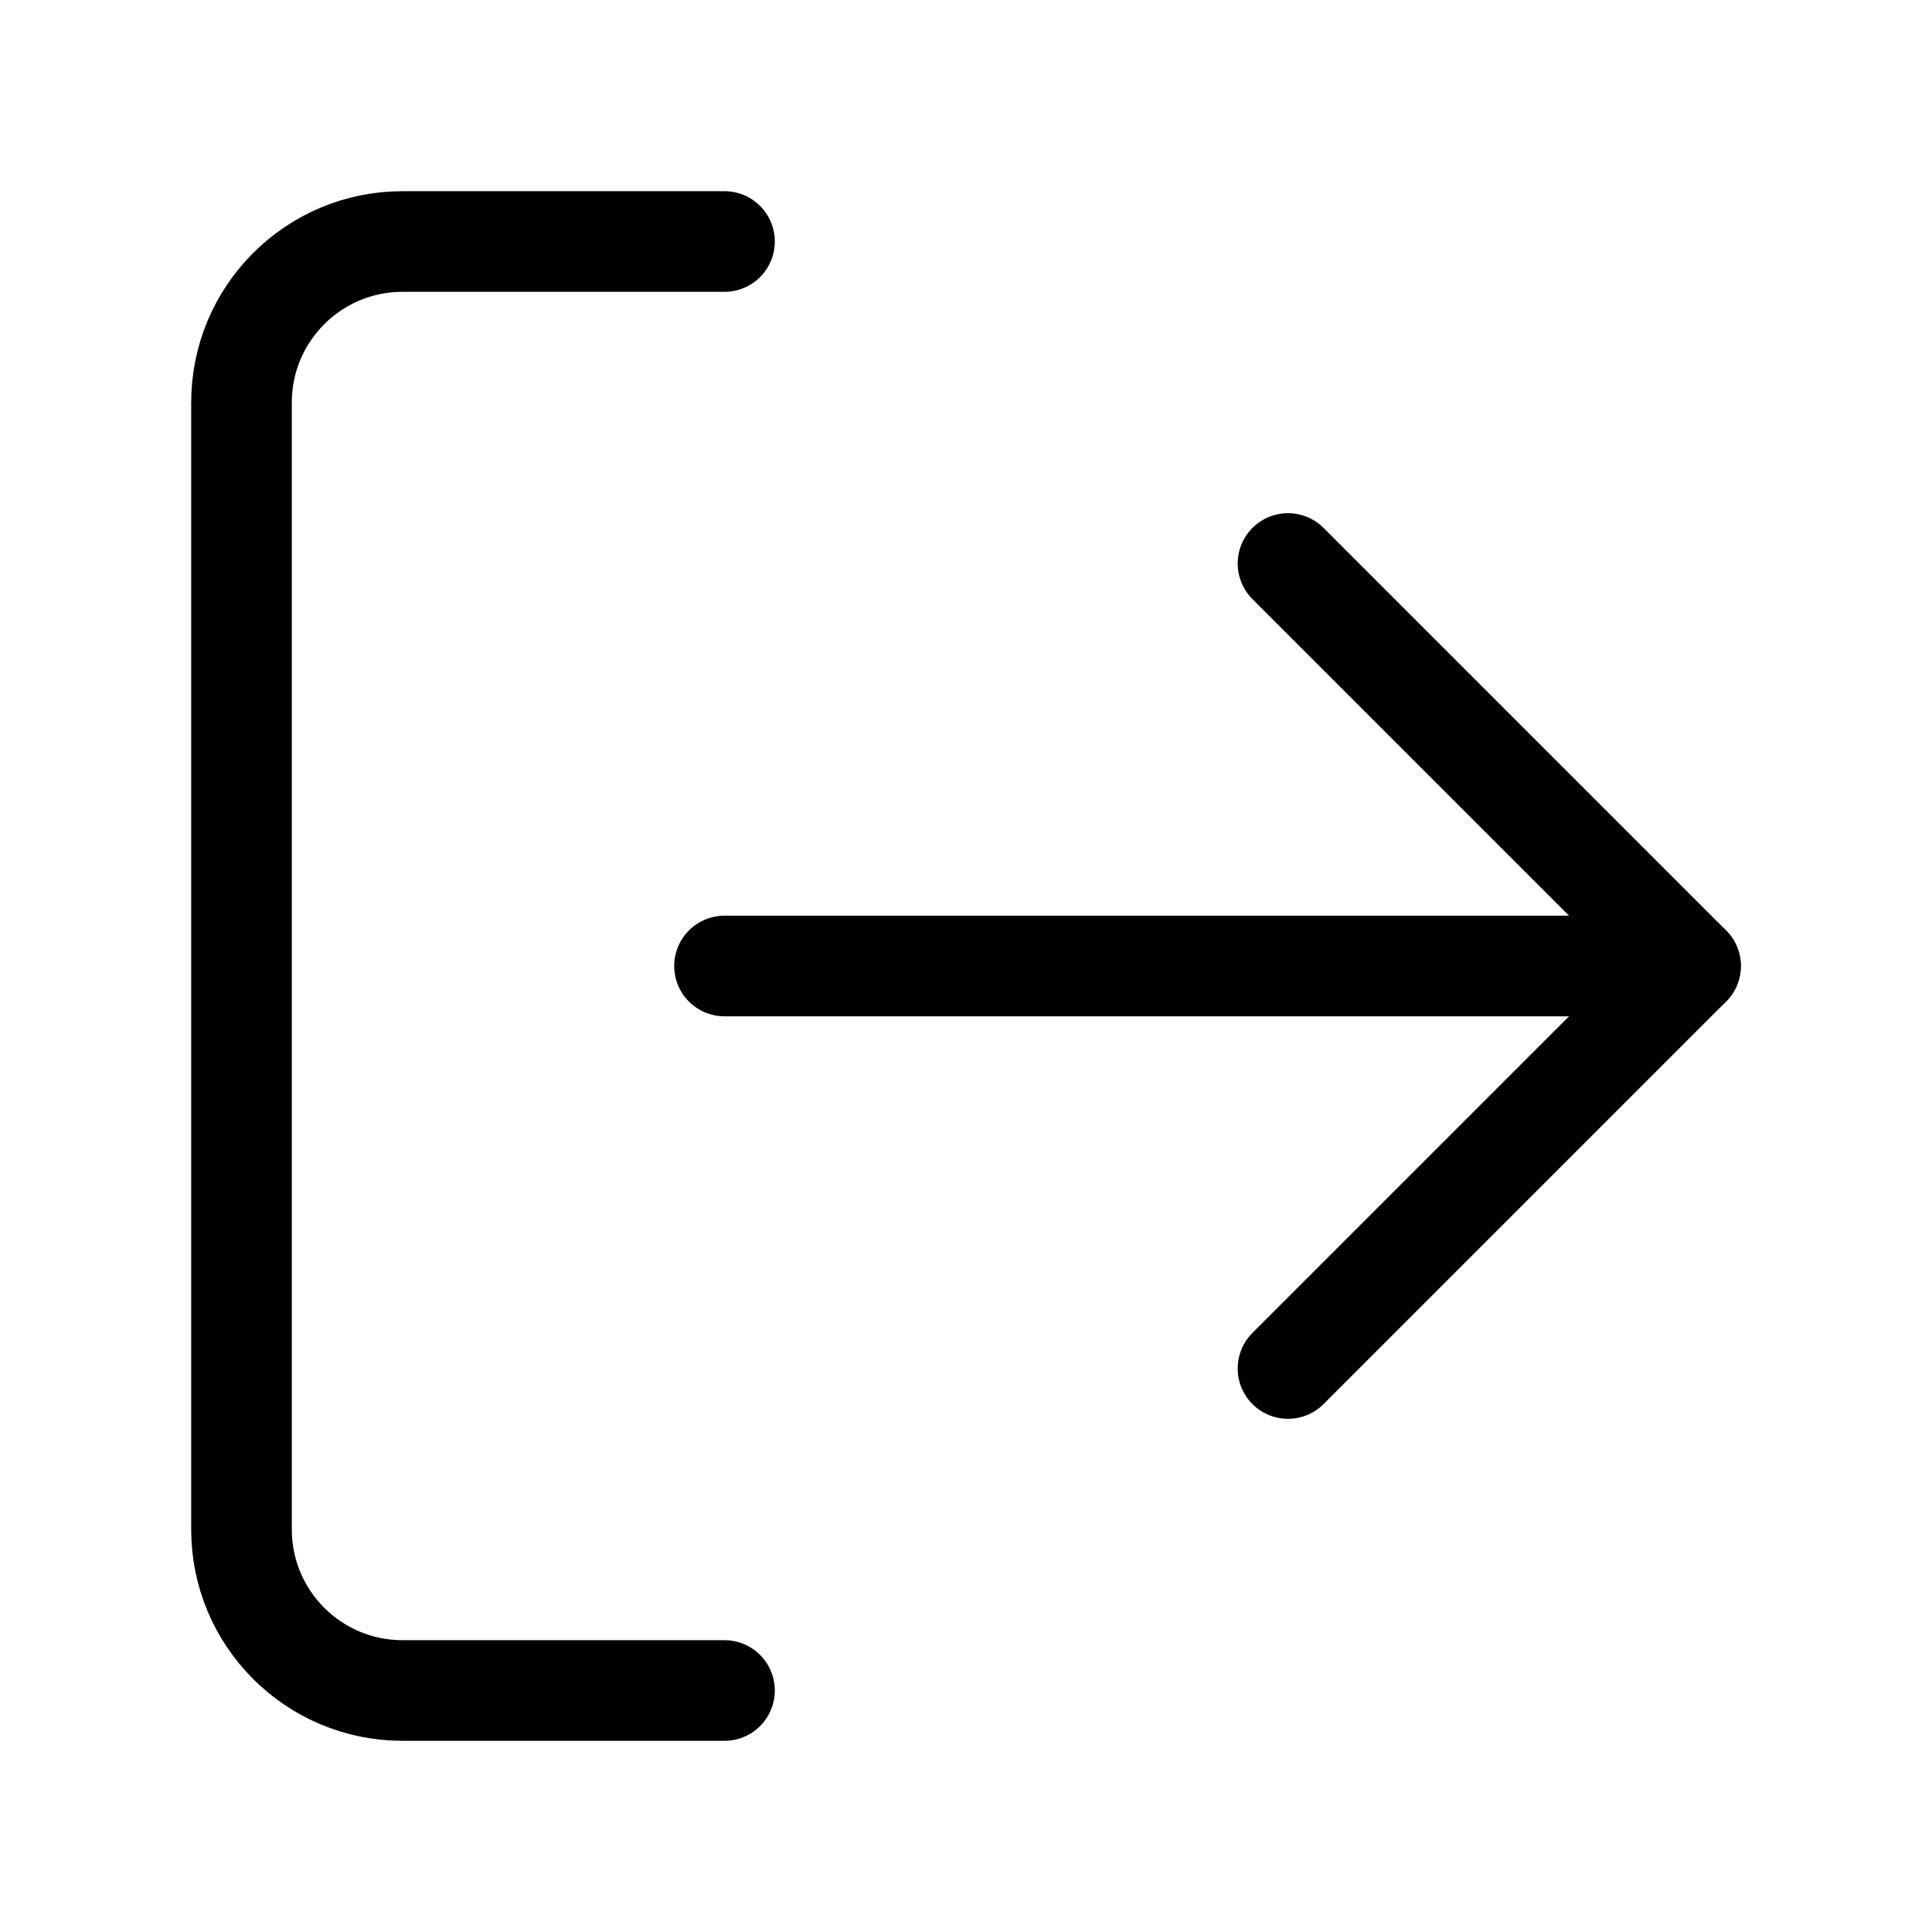
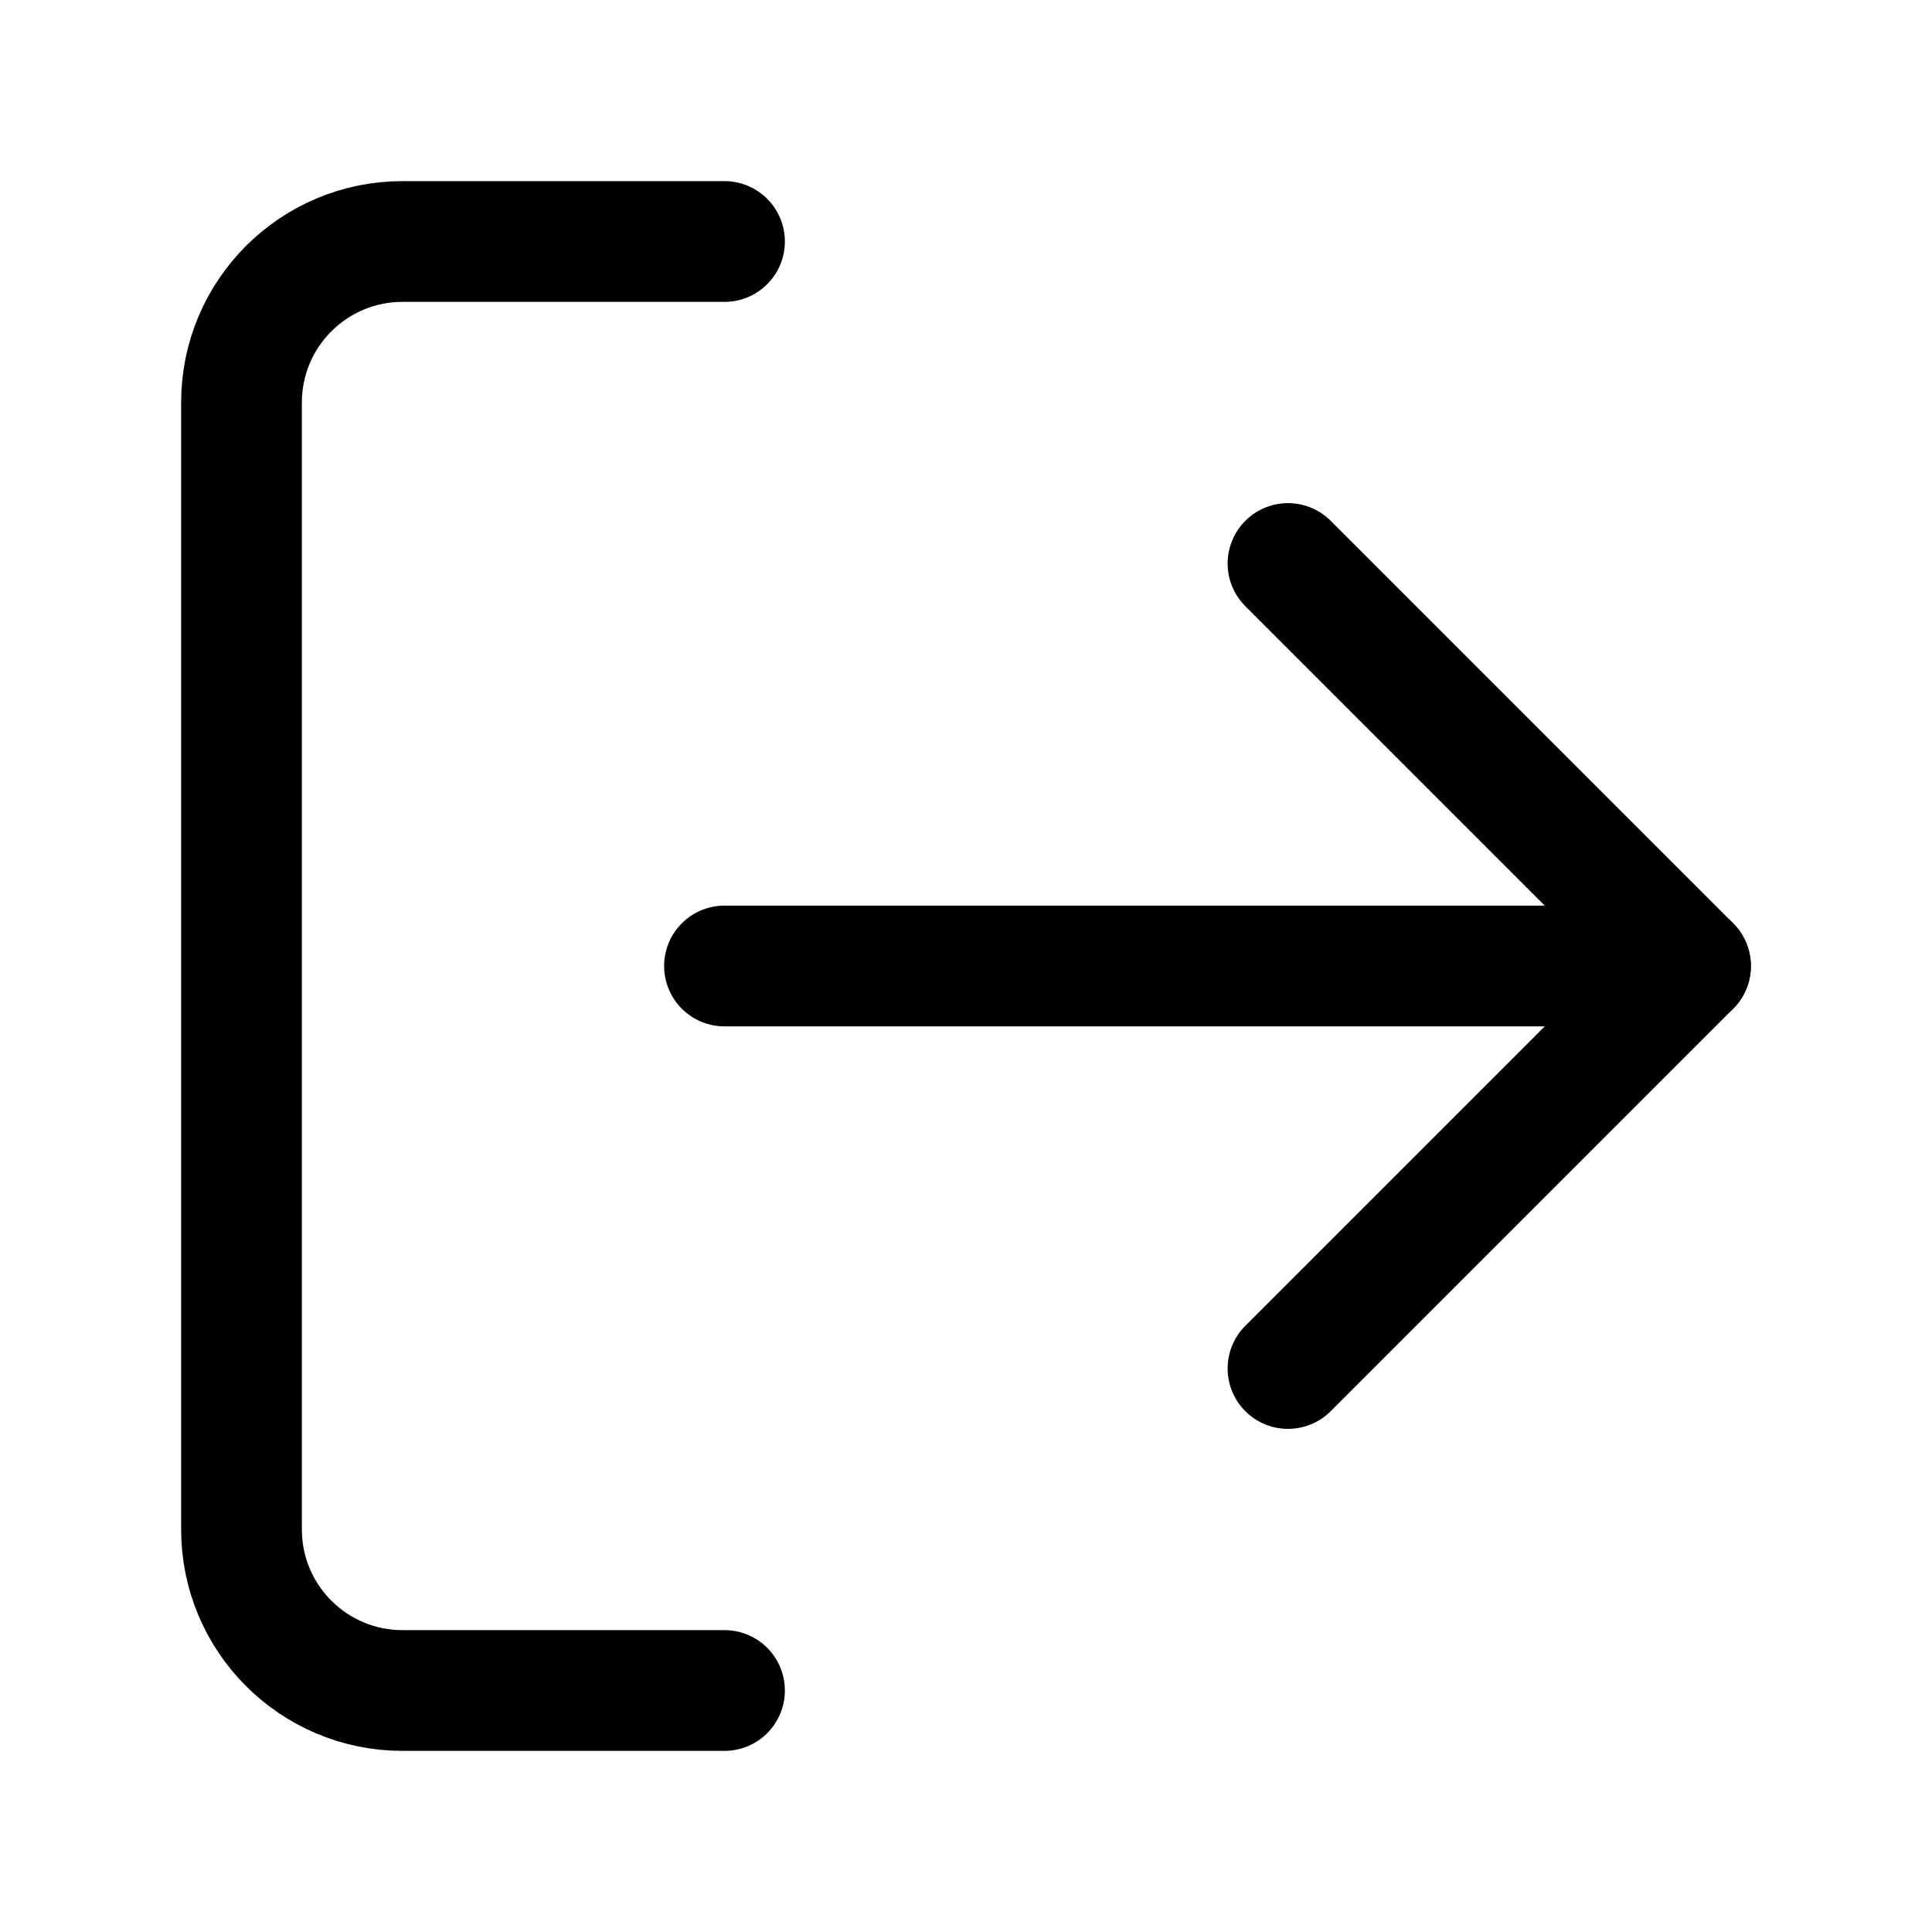
- <svg xmlns="http://www.w3.org/2000/svg" width="48" height="48" viewBox="0 0 24 24" fill="none" stroke="currentColor" stroke-width="1.25" stroke-linecap="round" stroke-linejoin="round" class="lucide lucide-log-out-icon lucide-log-out">
+ <svg xmlns="http://www.w3.org/2000/svg" width="48" height="48" viewBox="0 0 24 24" fill="none" stroke="currentColor" stroke-width="1.5" stroke-linecap="round" stroke-linejoin="round" class="lucide lucide-log-out-icon lucide-log-out">
  <path d="m16 17 5-5-5-5" />
  <path d="M21 12H9" />
  <path d="M9 21H5a2 2 0 0 1-2-2V5a2 2 0 0 1 2-2h4" />
</svg>
